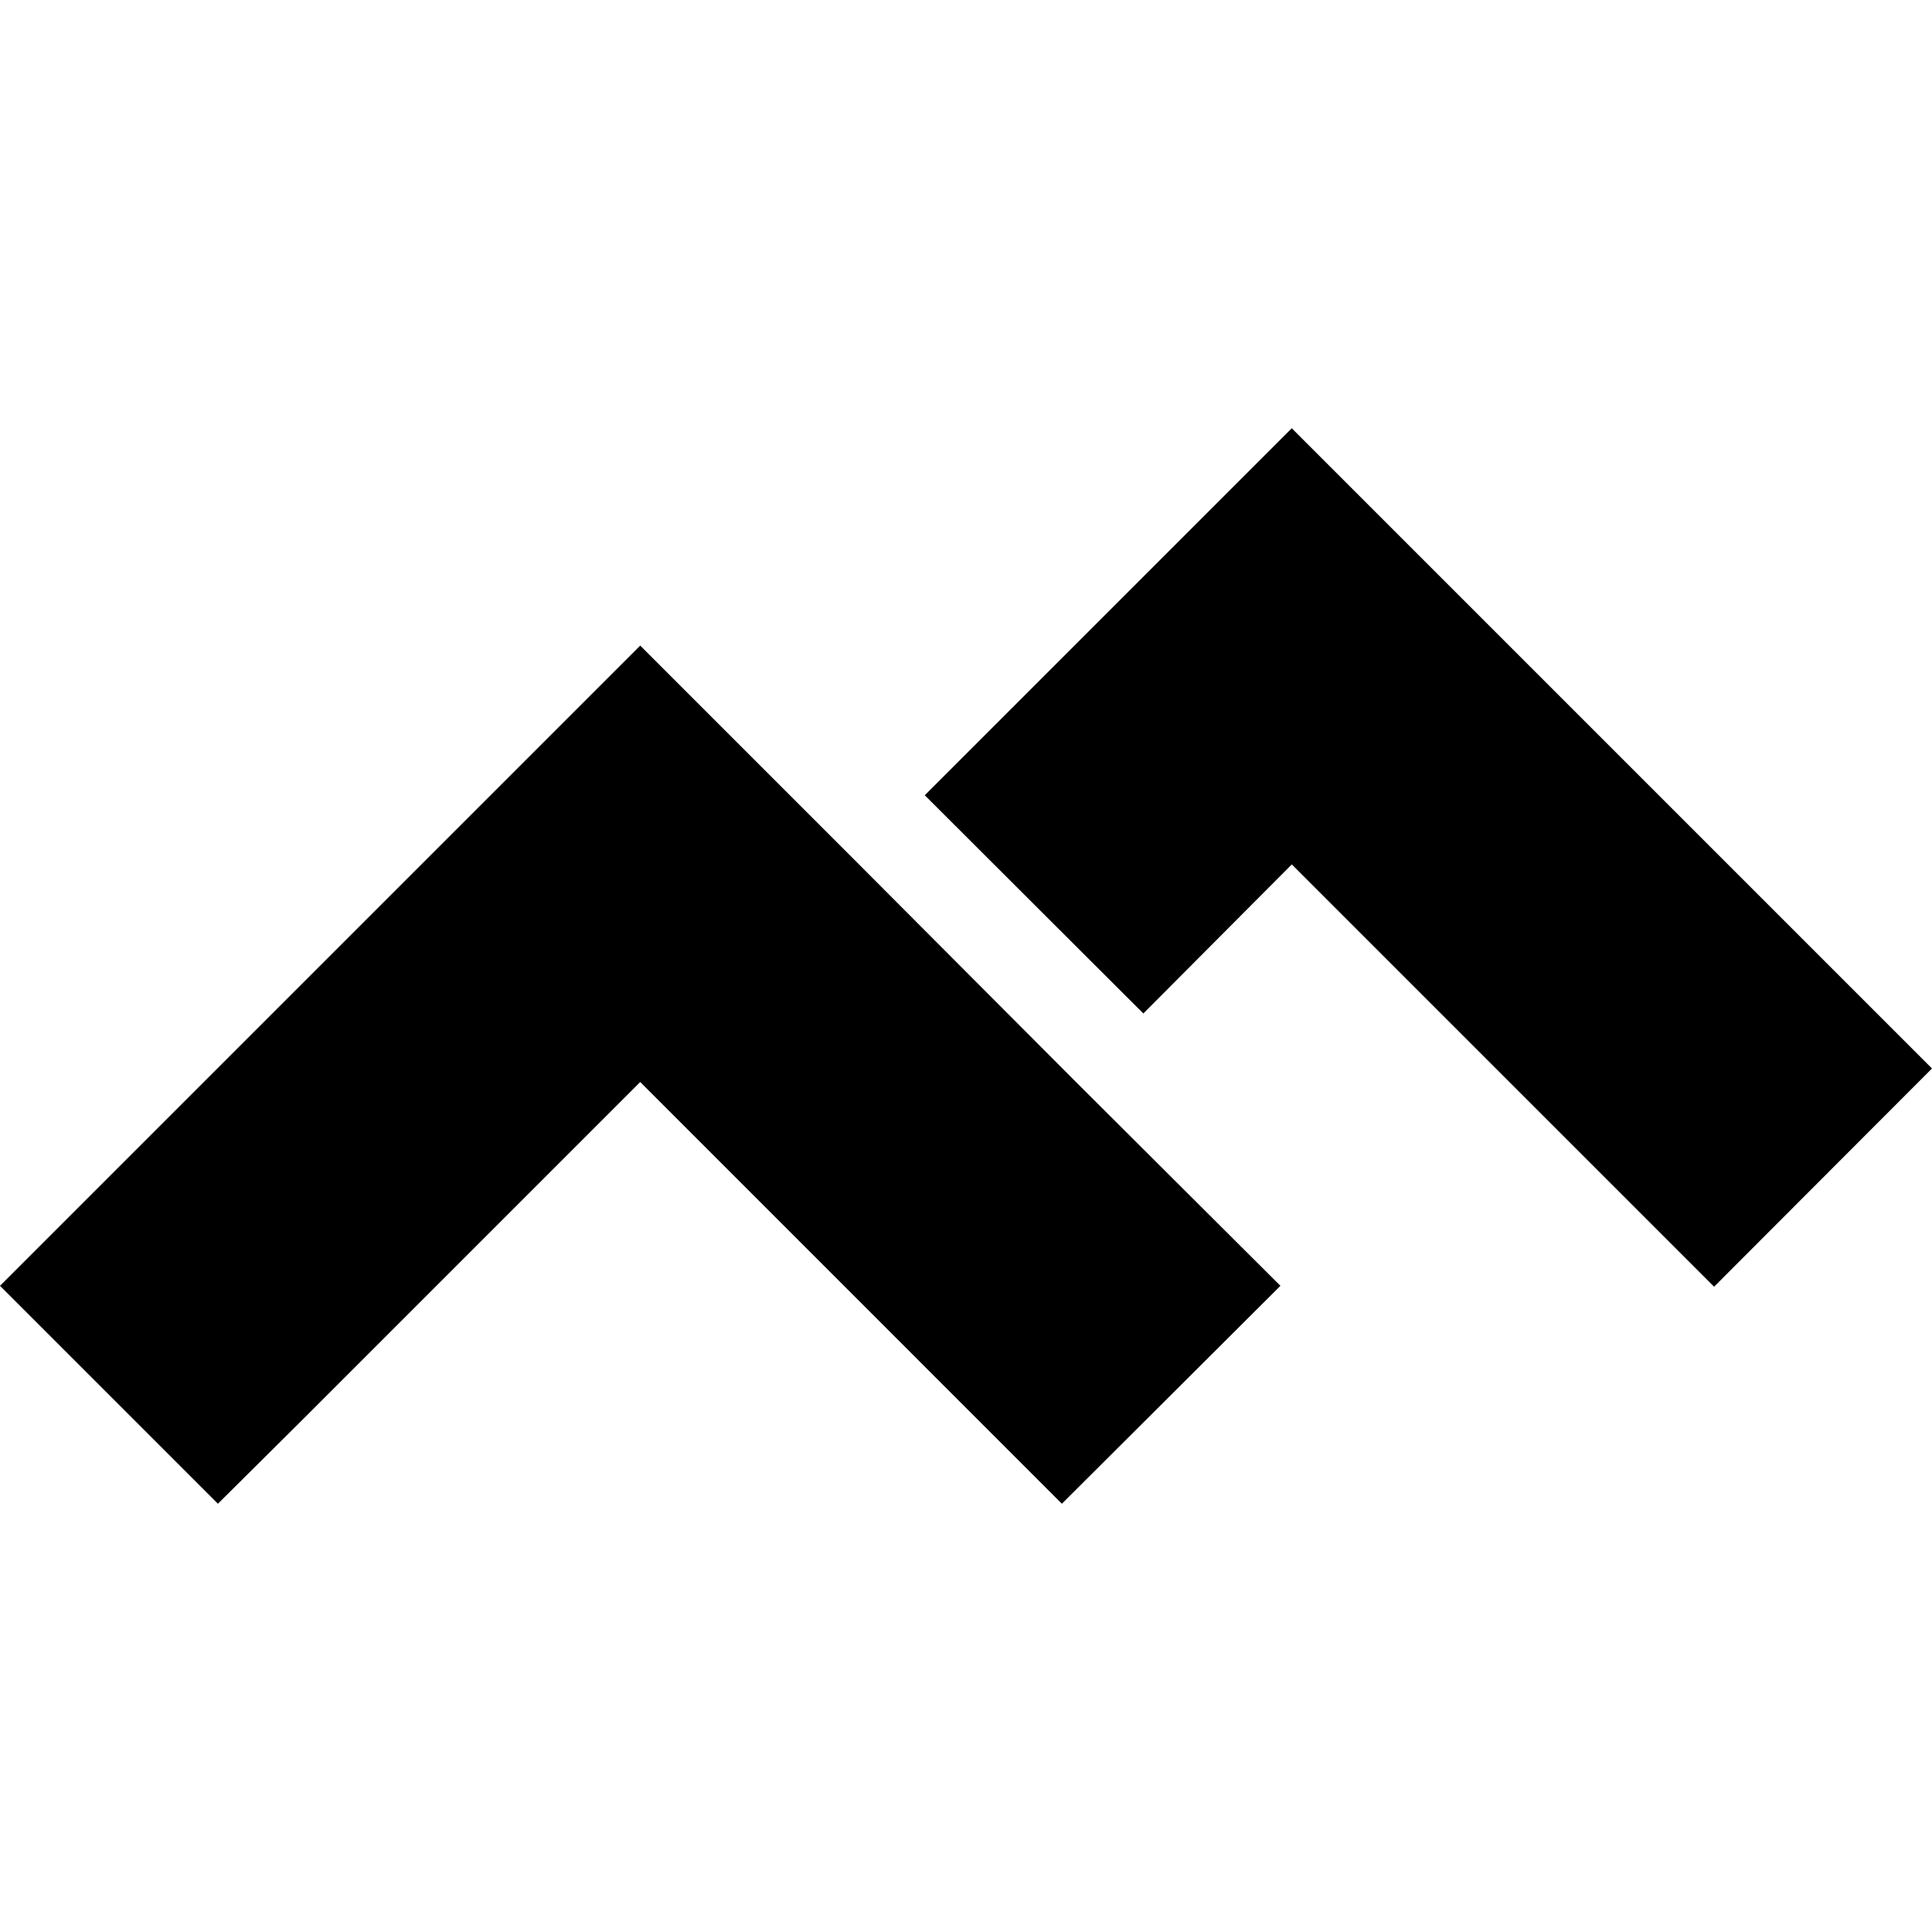
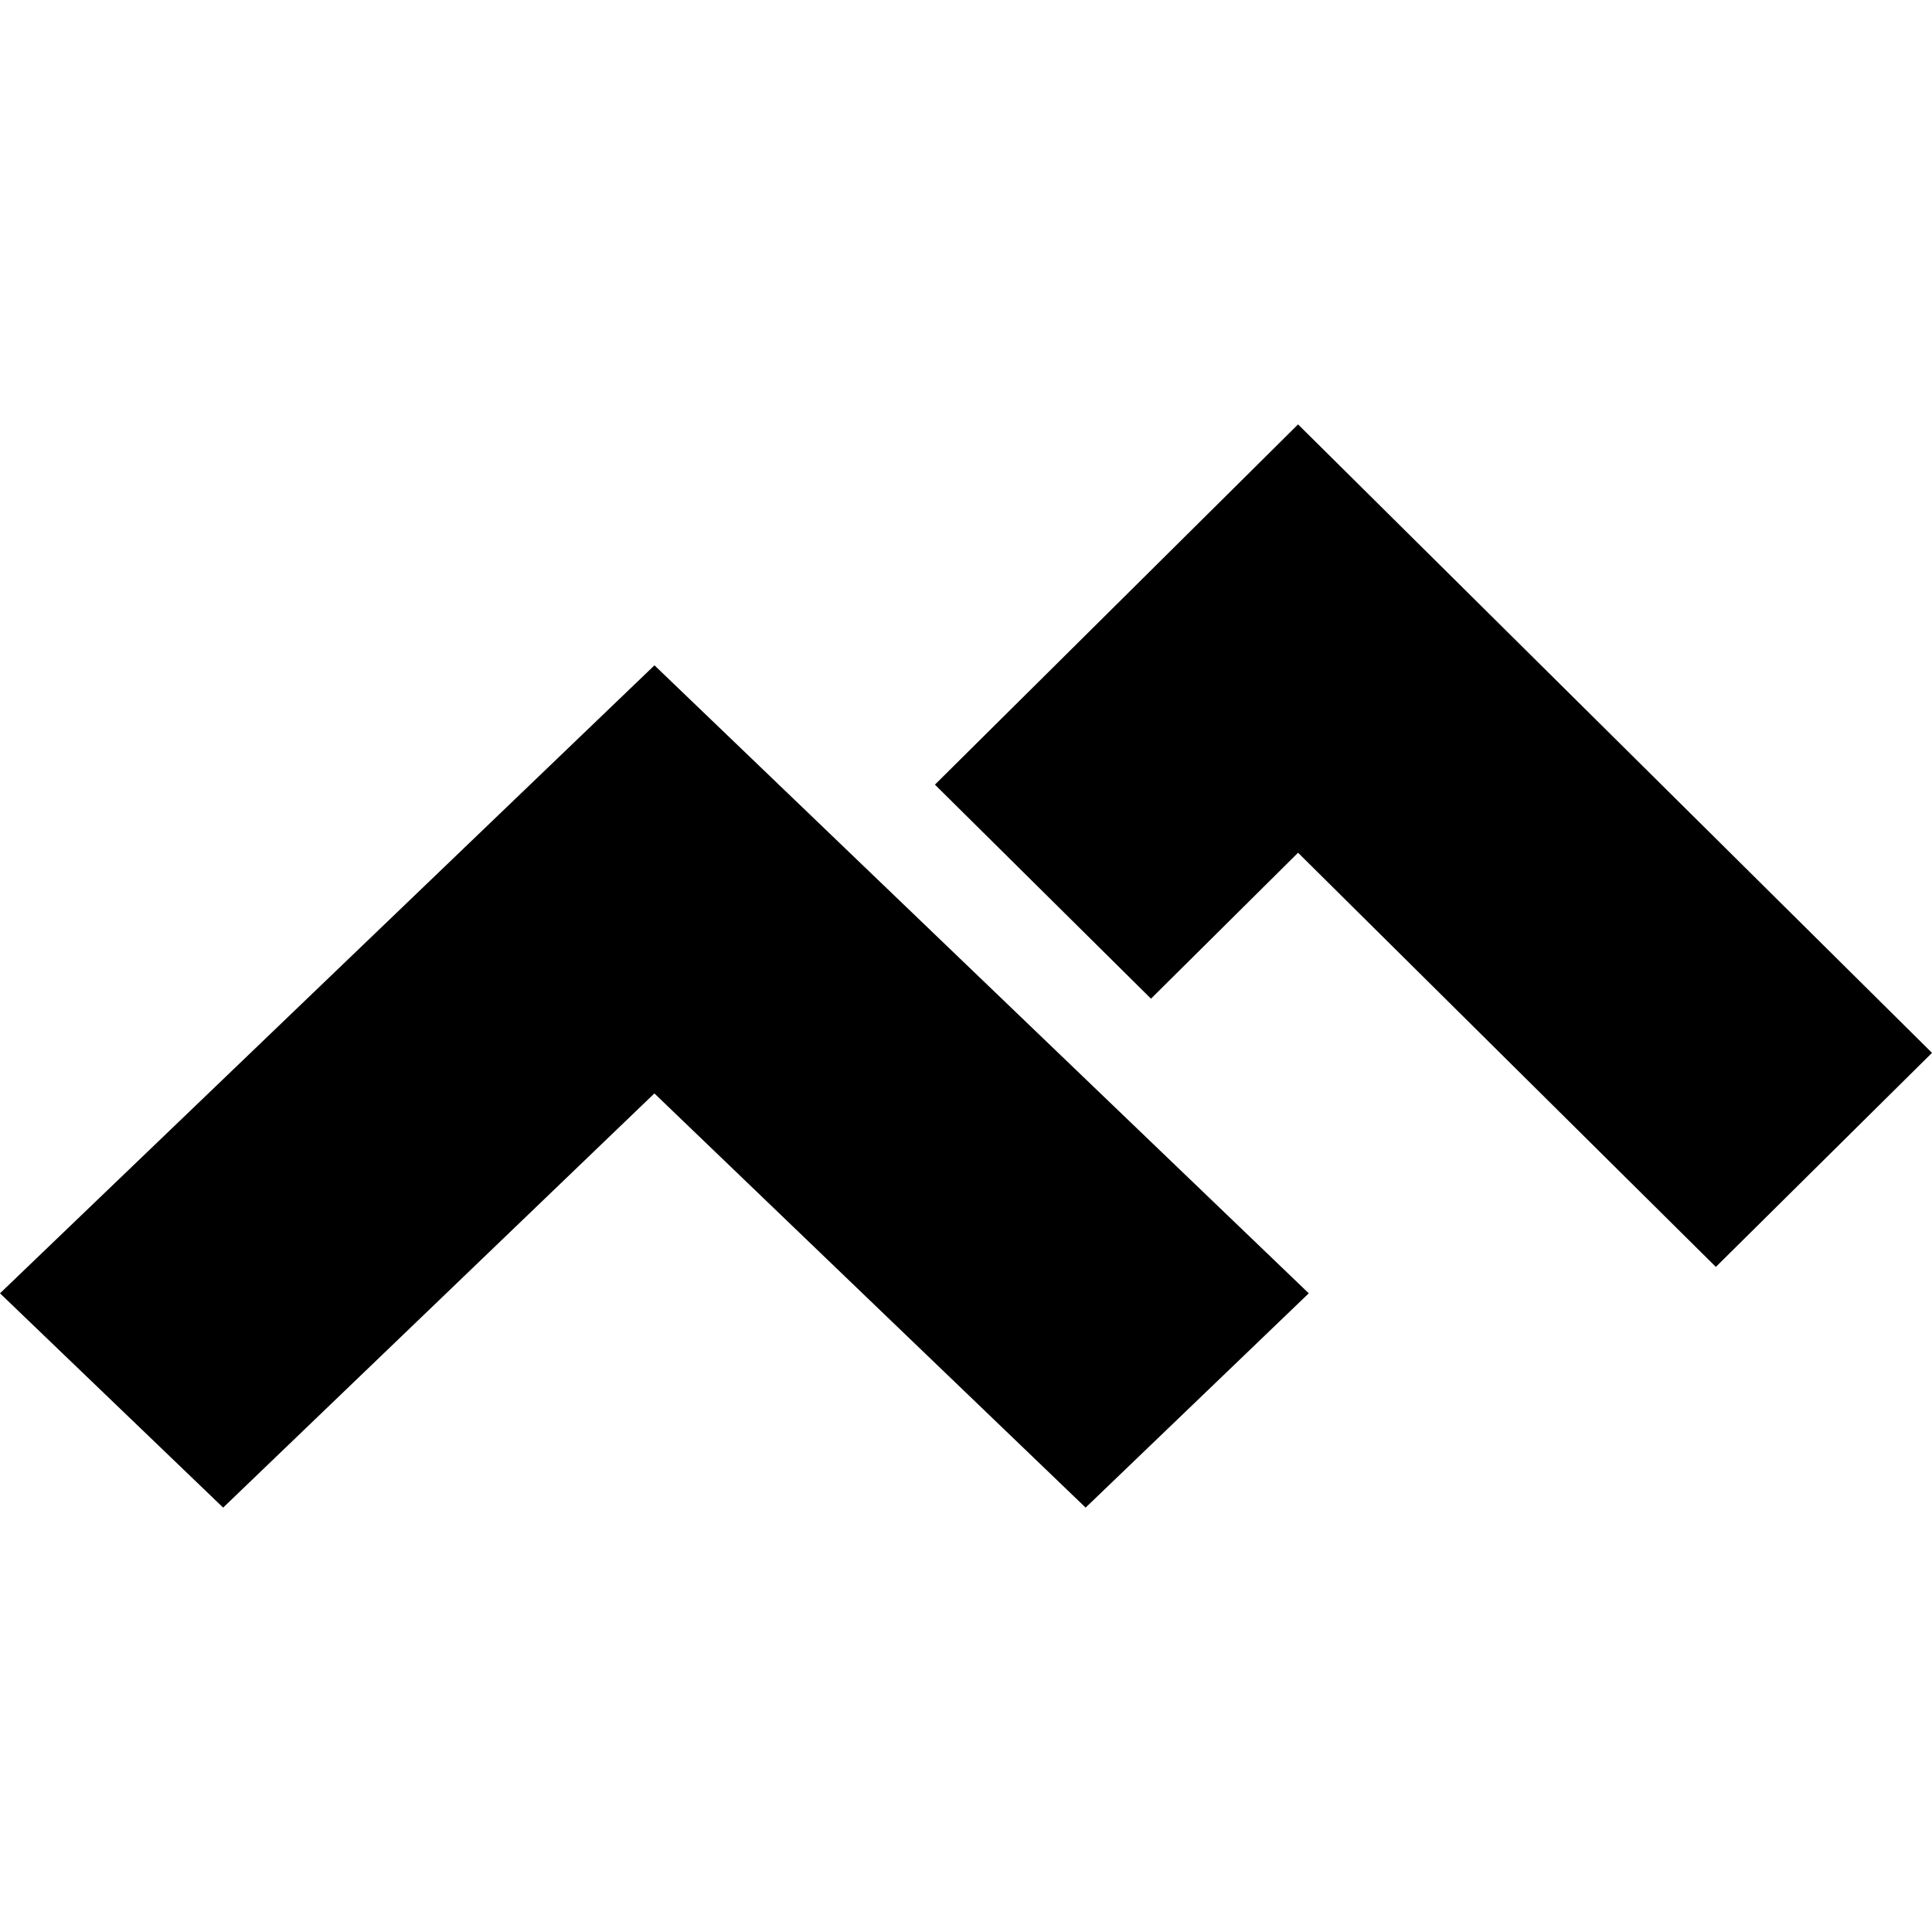
<svg xmlns="http://www.w3.org/2000/svg" role="img" viewBox="0 0 24 24" fill="currentColor">
-   <path d="M16.047 5.32L24 13.273l-2.707 2.711-5.246-5.246-1.844 1.852-2.715-2.711zm-5.395 5.399l2.707 2.715 2.547 2.539-2.715 2.707-5.238-5.239-4.176 4.176-1.07 1.063L0 15.973 7.953 8.02zm0 0" />
+   <path d="M16.125 5.272l-4.511 4.475 2.684 2.659 1.827-1.813 5.19 5.145L24 13.079zM8.13 8.265L0 16.066l2.772 2.662 5.357-5.145 5.357 5.145 2.772-2.662z" />
</svg>
